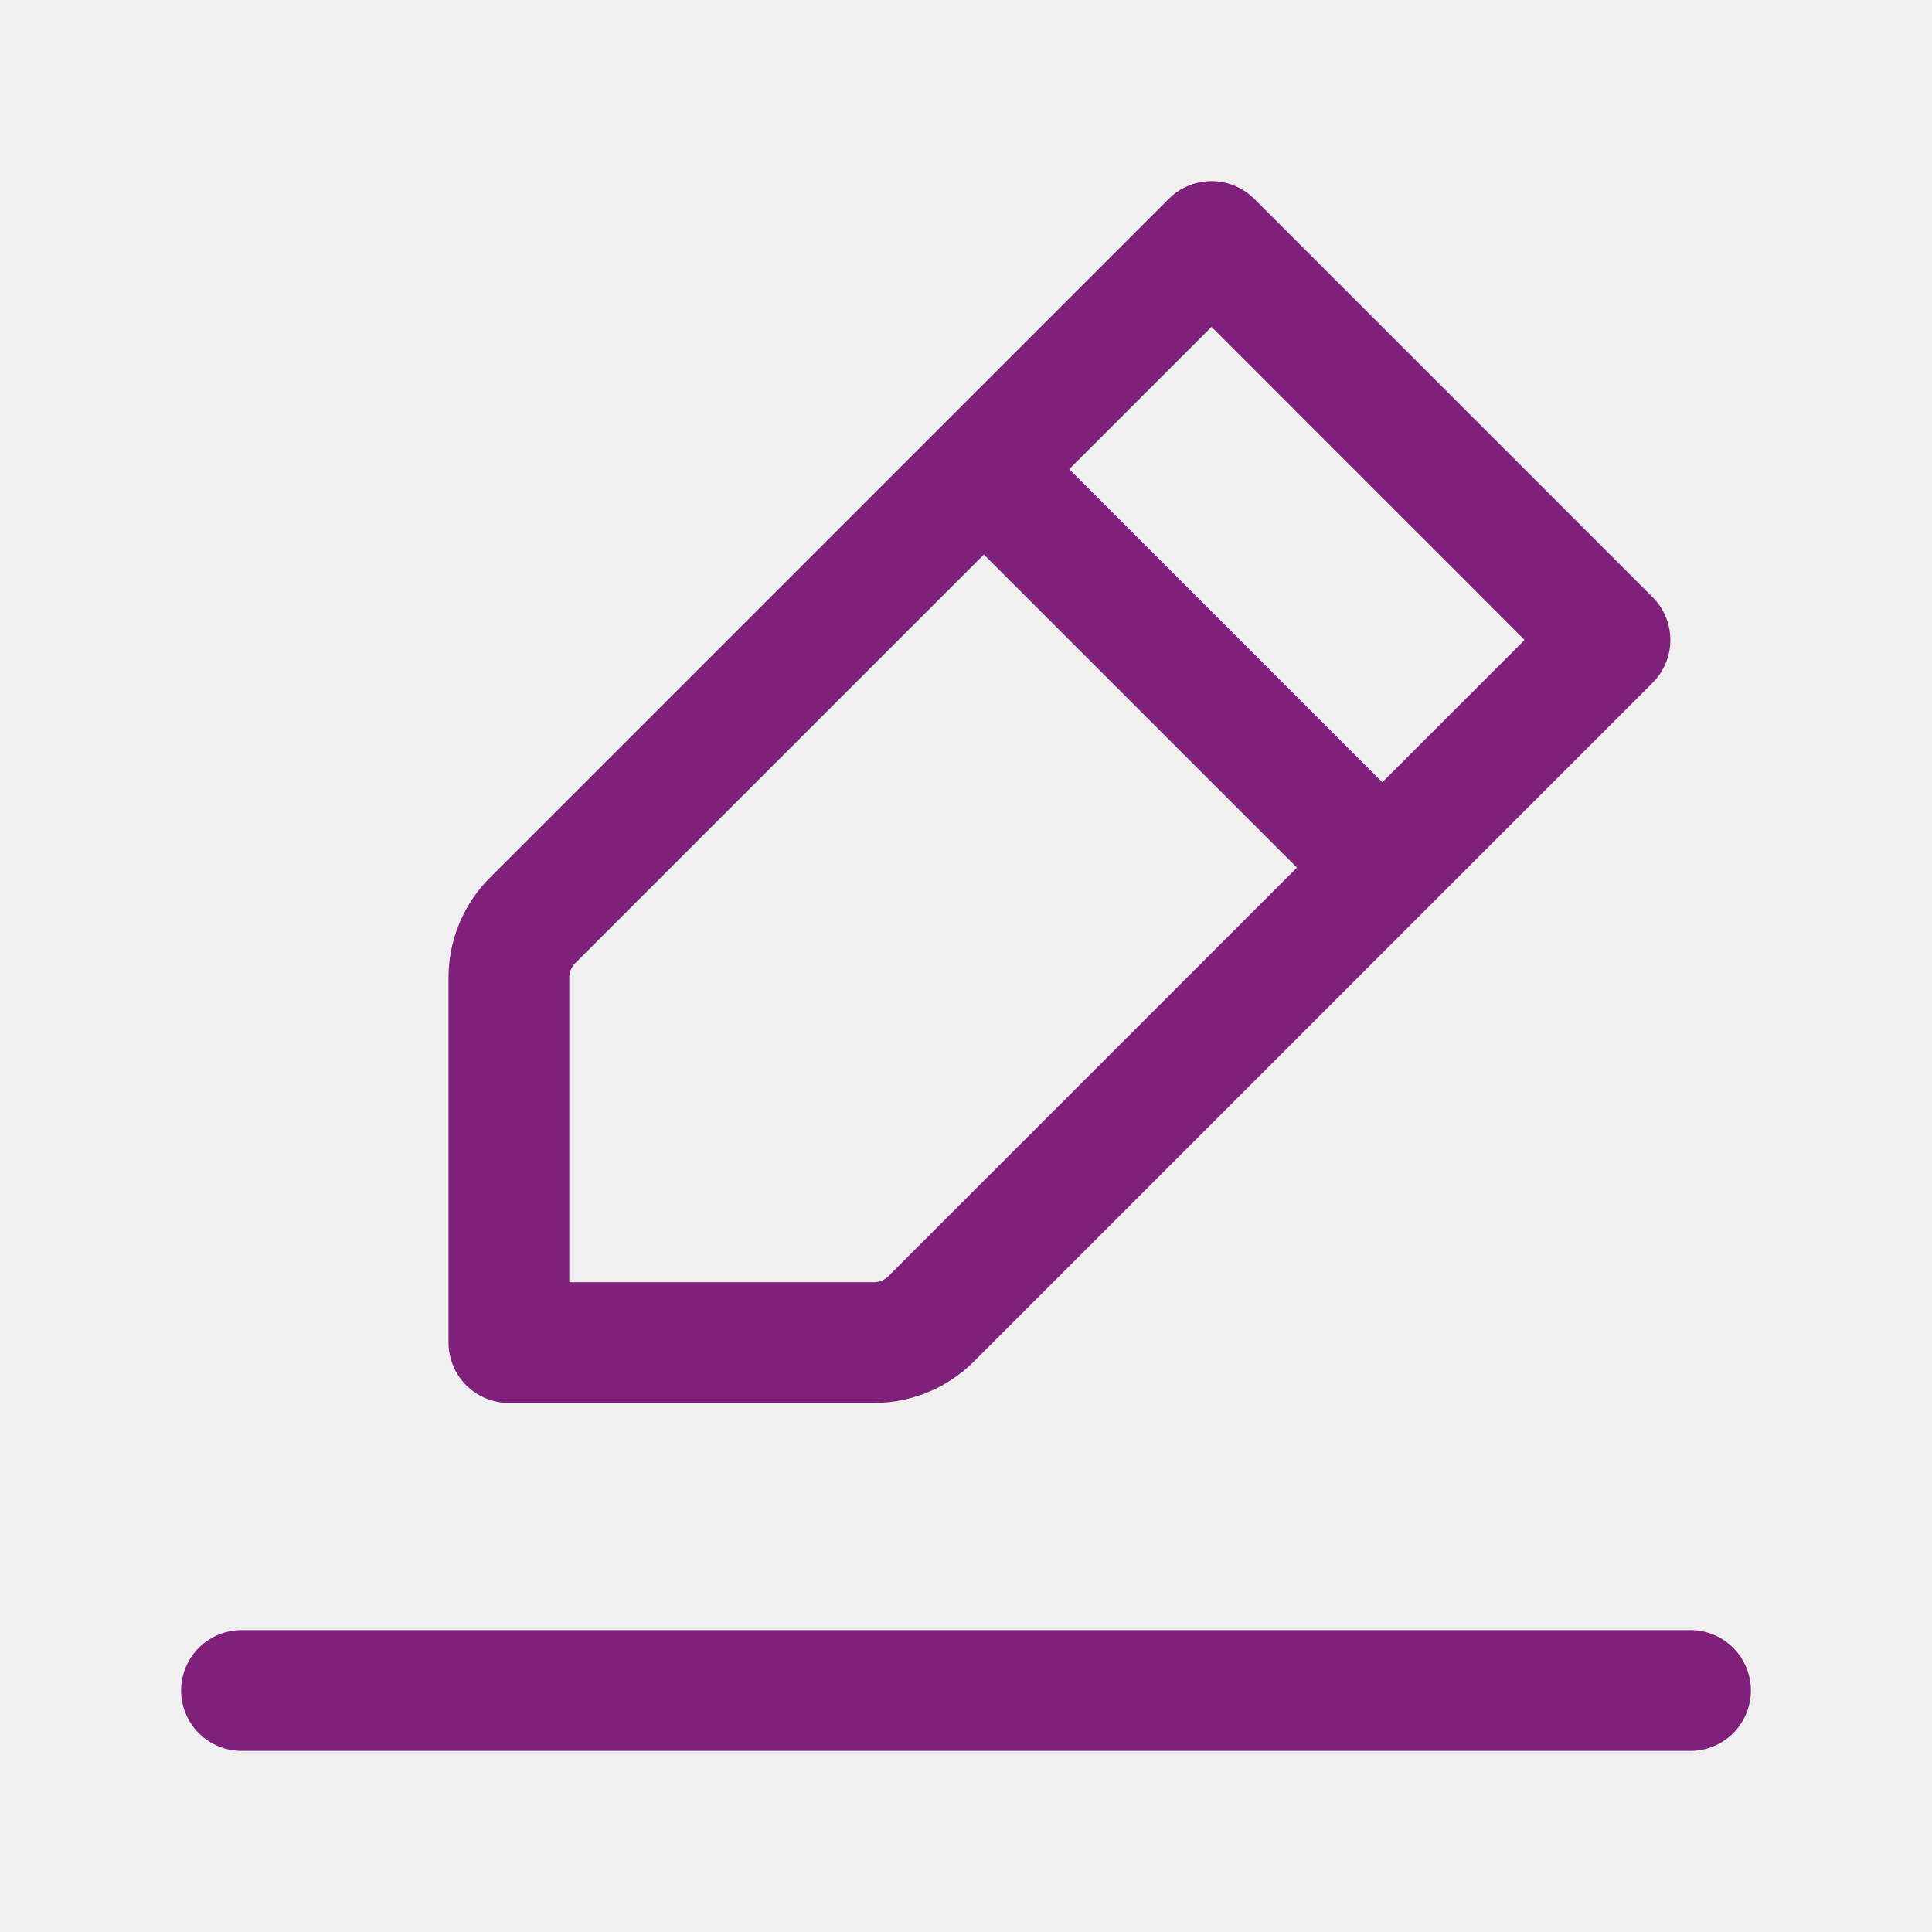
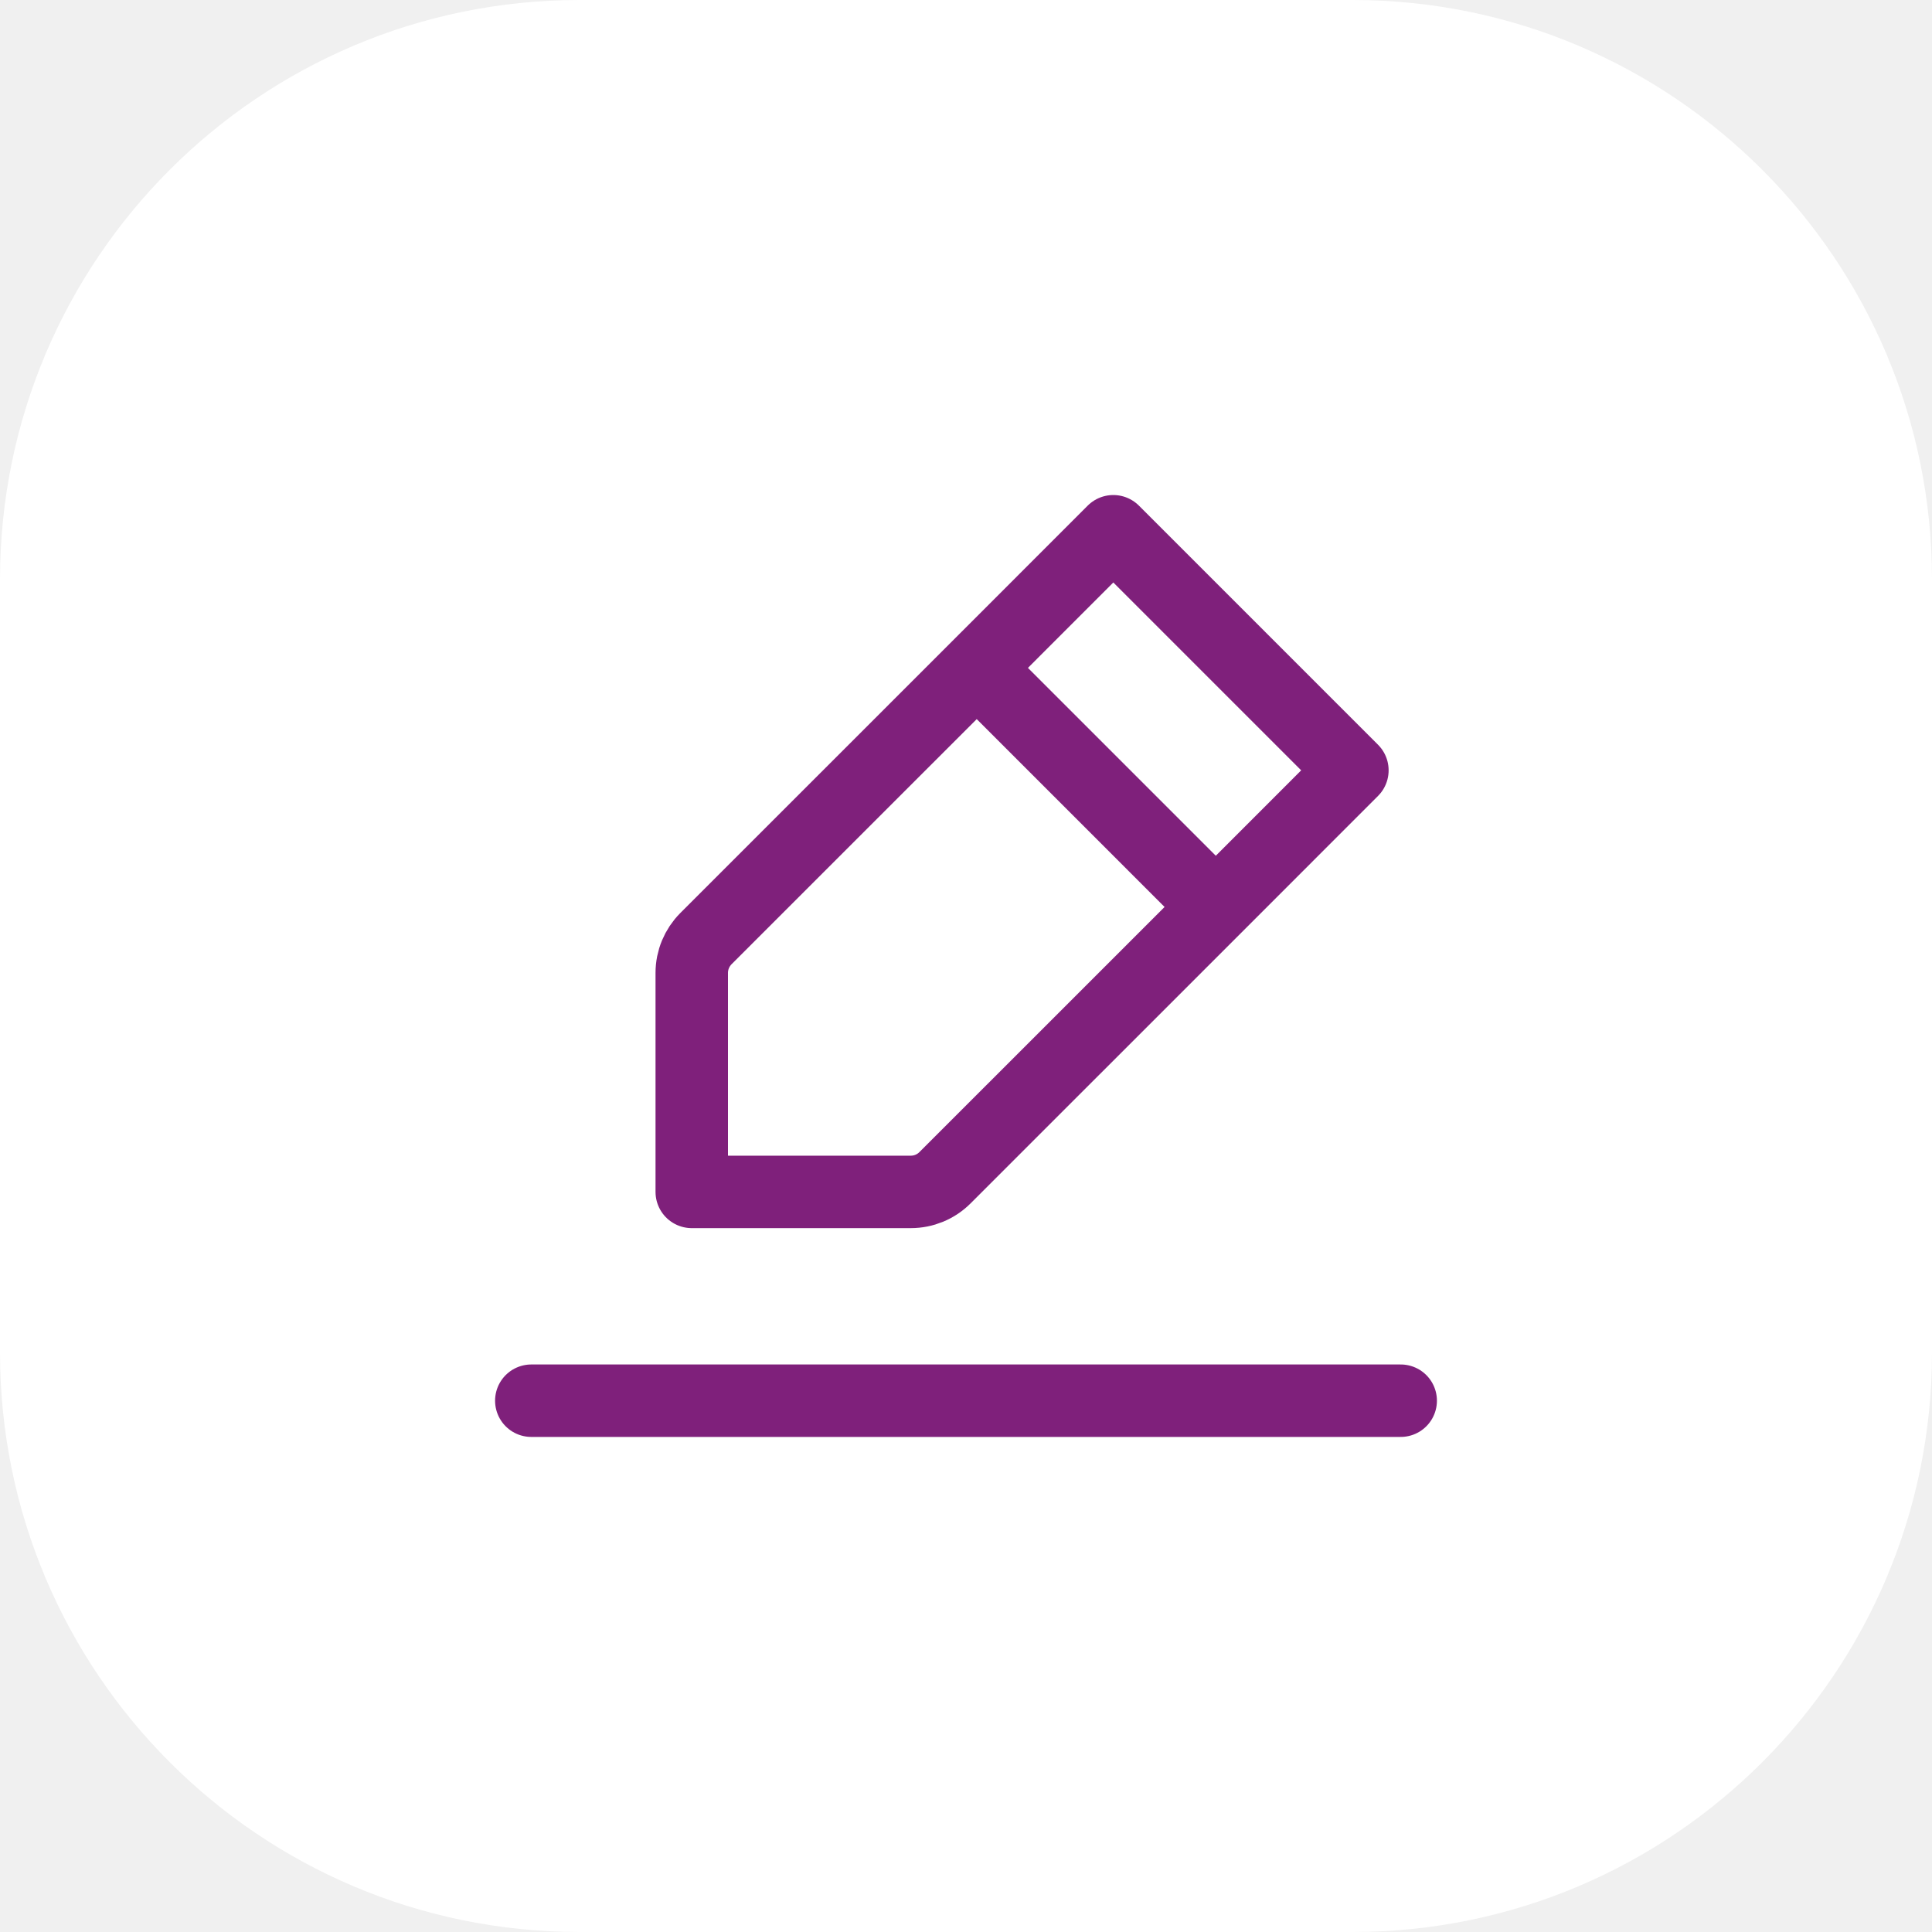
- <svg xmlns="http://www.w3.org/2000/svg" width="24" height="24" viewBox="0 0 24 24" fill="none">
-   <path d="M3 21L12 21H21" stroke="#7F207B" stroke-width="1.5" stroke-linecap="round" stroke-linejoin="round" />
-   <path d="M12.222 5.828L15.05 3L20 7.95L17.172 10.778M12.222 5.828L6.615 11.435C6.428 11.623 6.322 11.877 6.322 12.142L6.322 16.678L10.858 16.678C11.123 16.678 11.377 16.572 11.565 16.385L17.172 10.778M12.222 5.828L17.172 10.778" stroke="#7F207B" stroke-width="1.5" stroke-linecap="round" stroke-linejoin="round" />
+ <svg xmlns="http://www.w3.org/2000/svg" width="40" height="40" viewBox="0 0 40 40" fill="none">
+   <path d="M0 12C0 5.373 5.373 0 12 0H28C34.627 0 40 5.373 40 12V28C40 34.627 34.627 40 28 40H12C5.373 40 0 34.627 0 28V12Z" fill="white" />
+   <path d="M11 29L20 29H29" stroke="#7F207B" stroke-width="1.5" stroke-linecap="round" stroke-linejoin="round" />
+   <path d="M20.222 13.828L23.05 10.999L28 15.949L25.172 18.778M20.222 13.828L14.615 19.434C14.428 19.622 14.322 19.876 14.322 20.142L14.322 24.677L18.858 24.677C19.123 24.677 19.377 24.572 19.565 24.384L25.172 18.778M20.222 13.828L25.172 18.778" stroke="#7F207B" stroke-width="1.5" stroke-linecap="round" stroke-linejoin="round" />
</svg>
